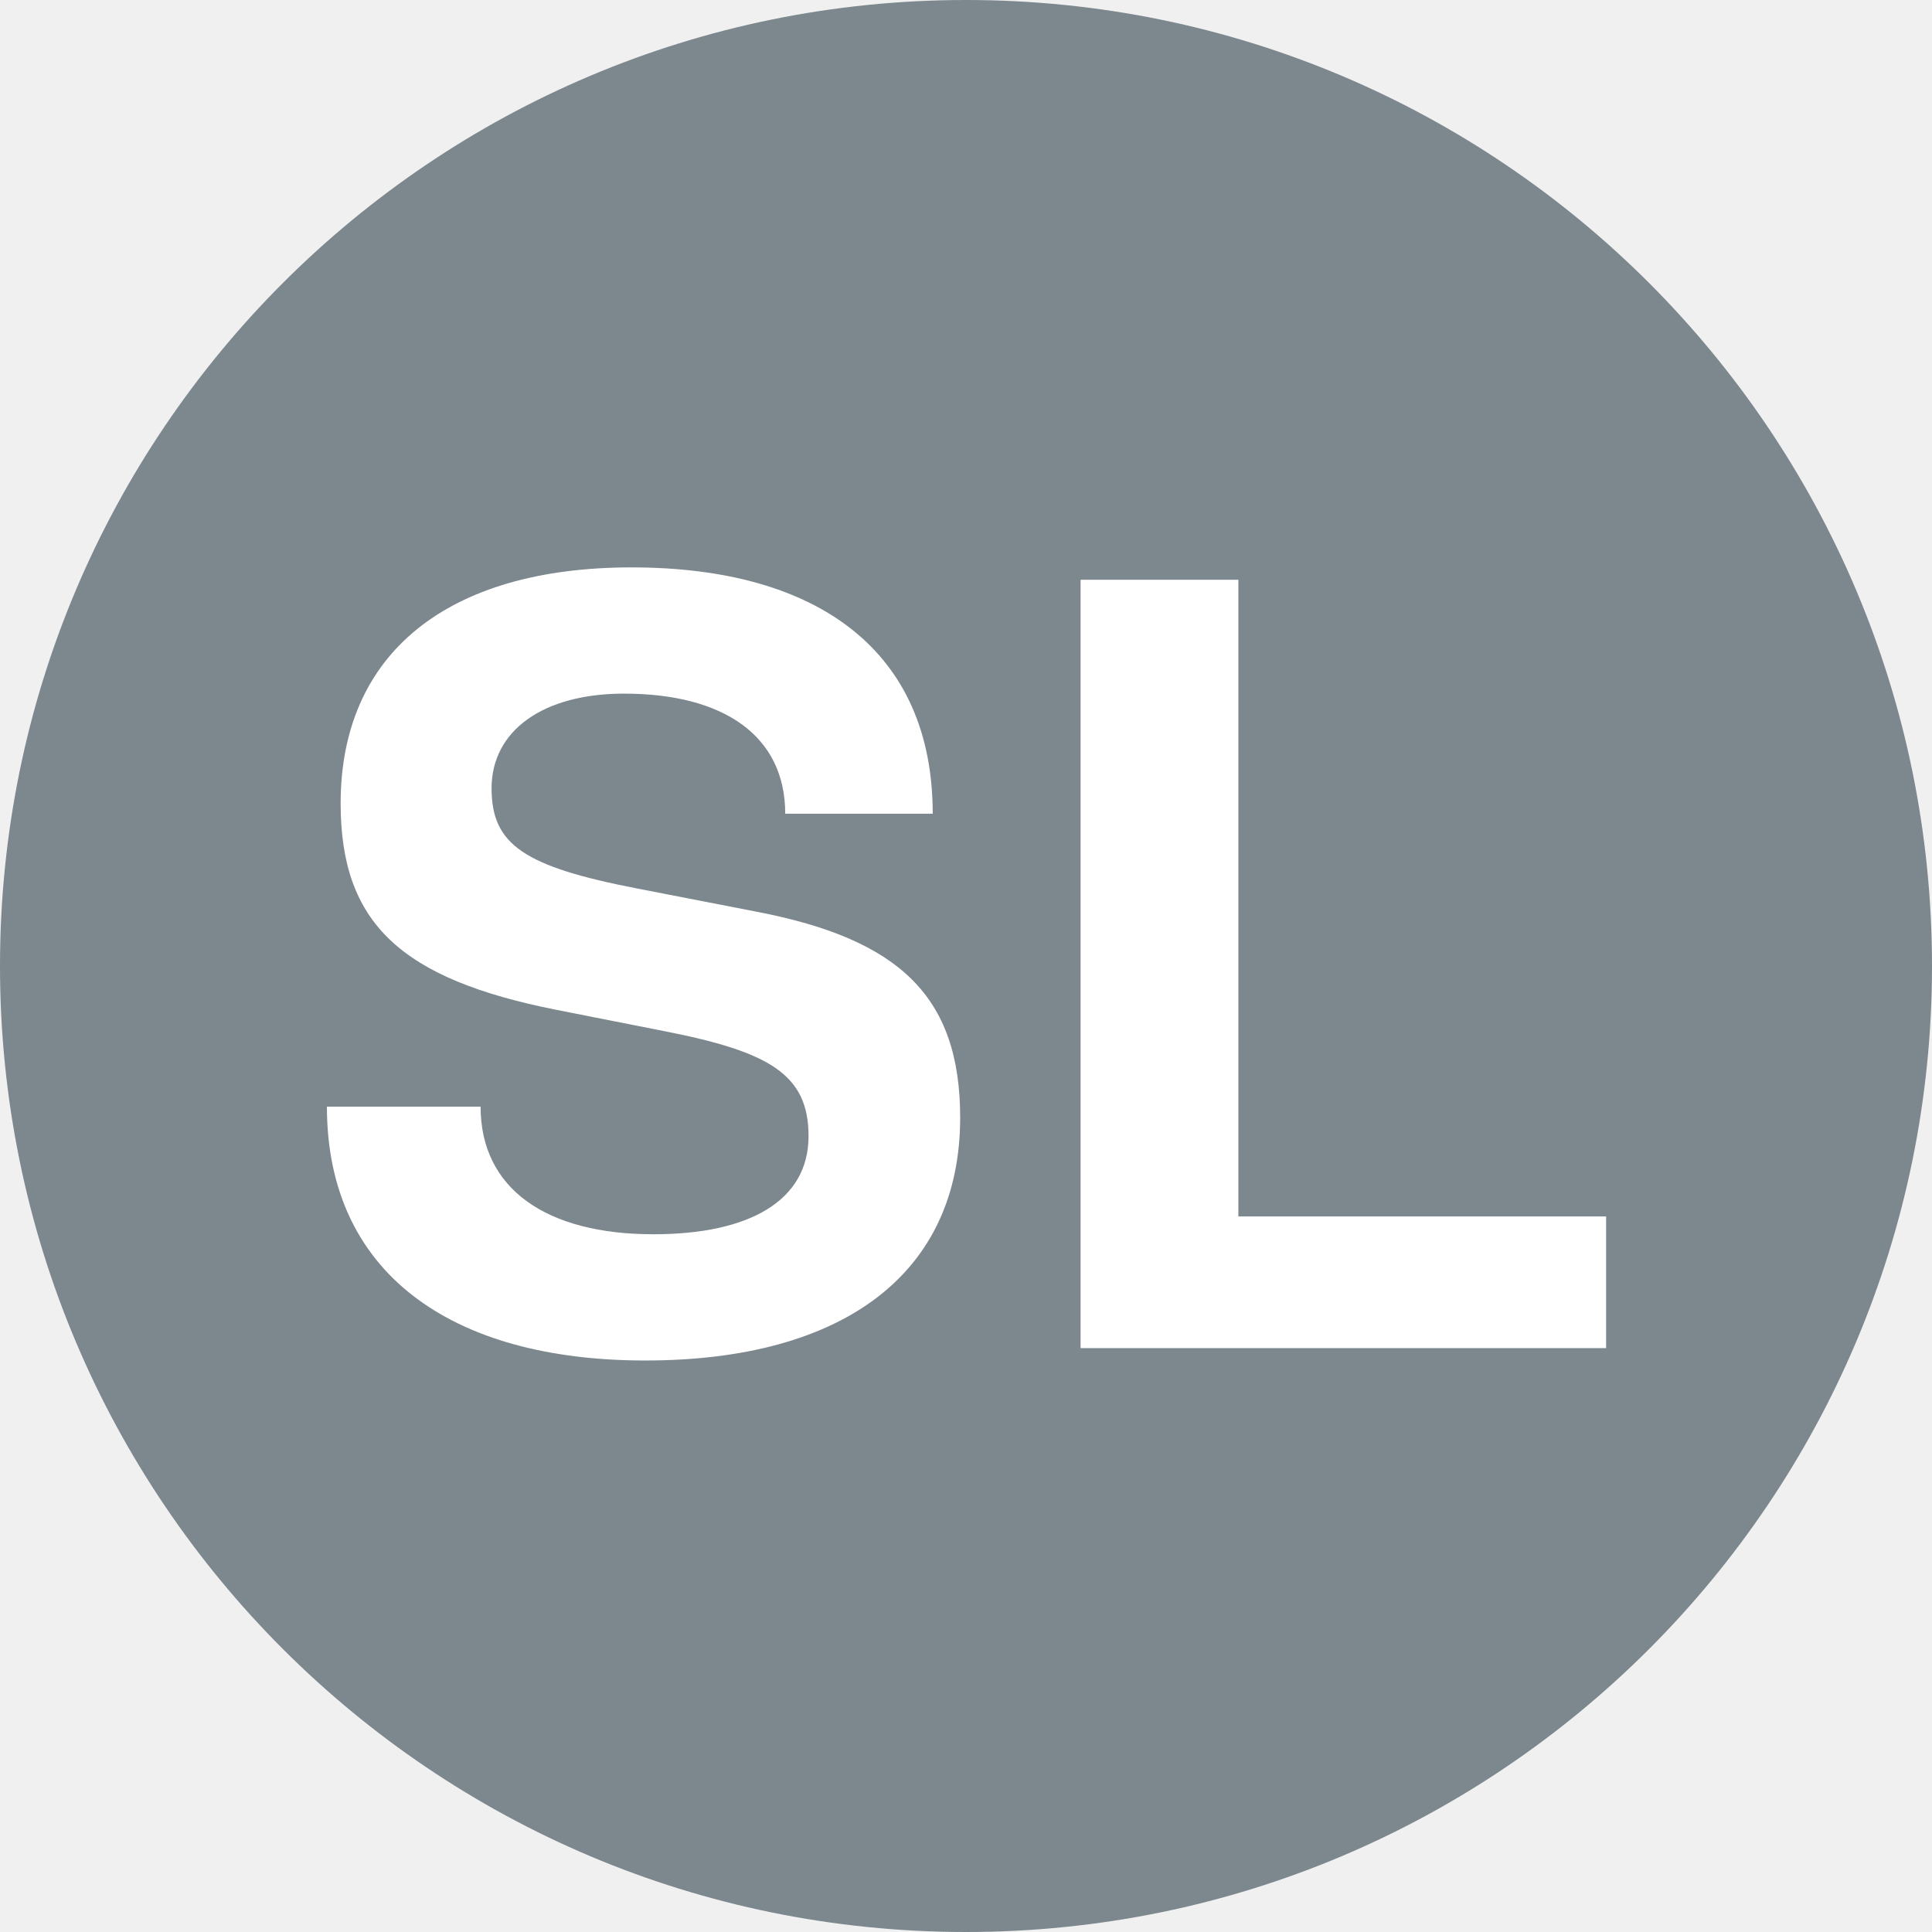
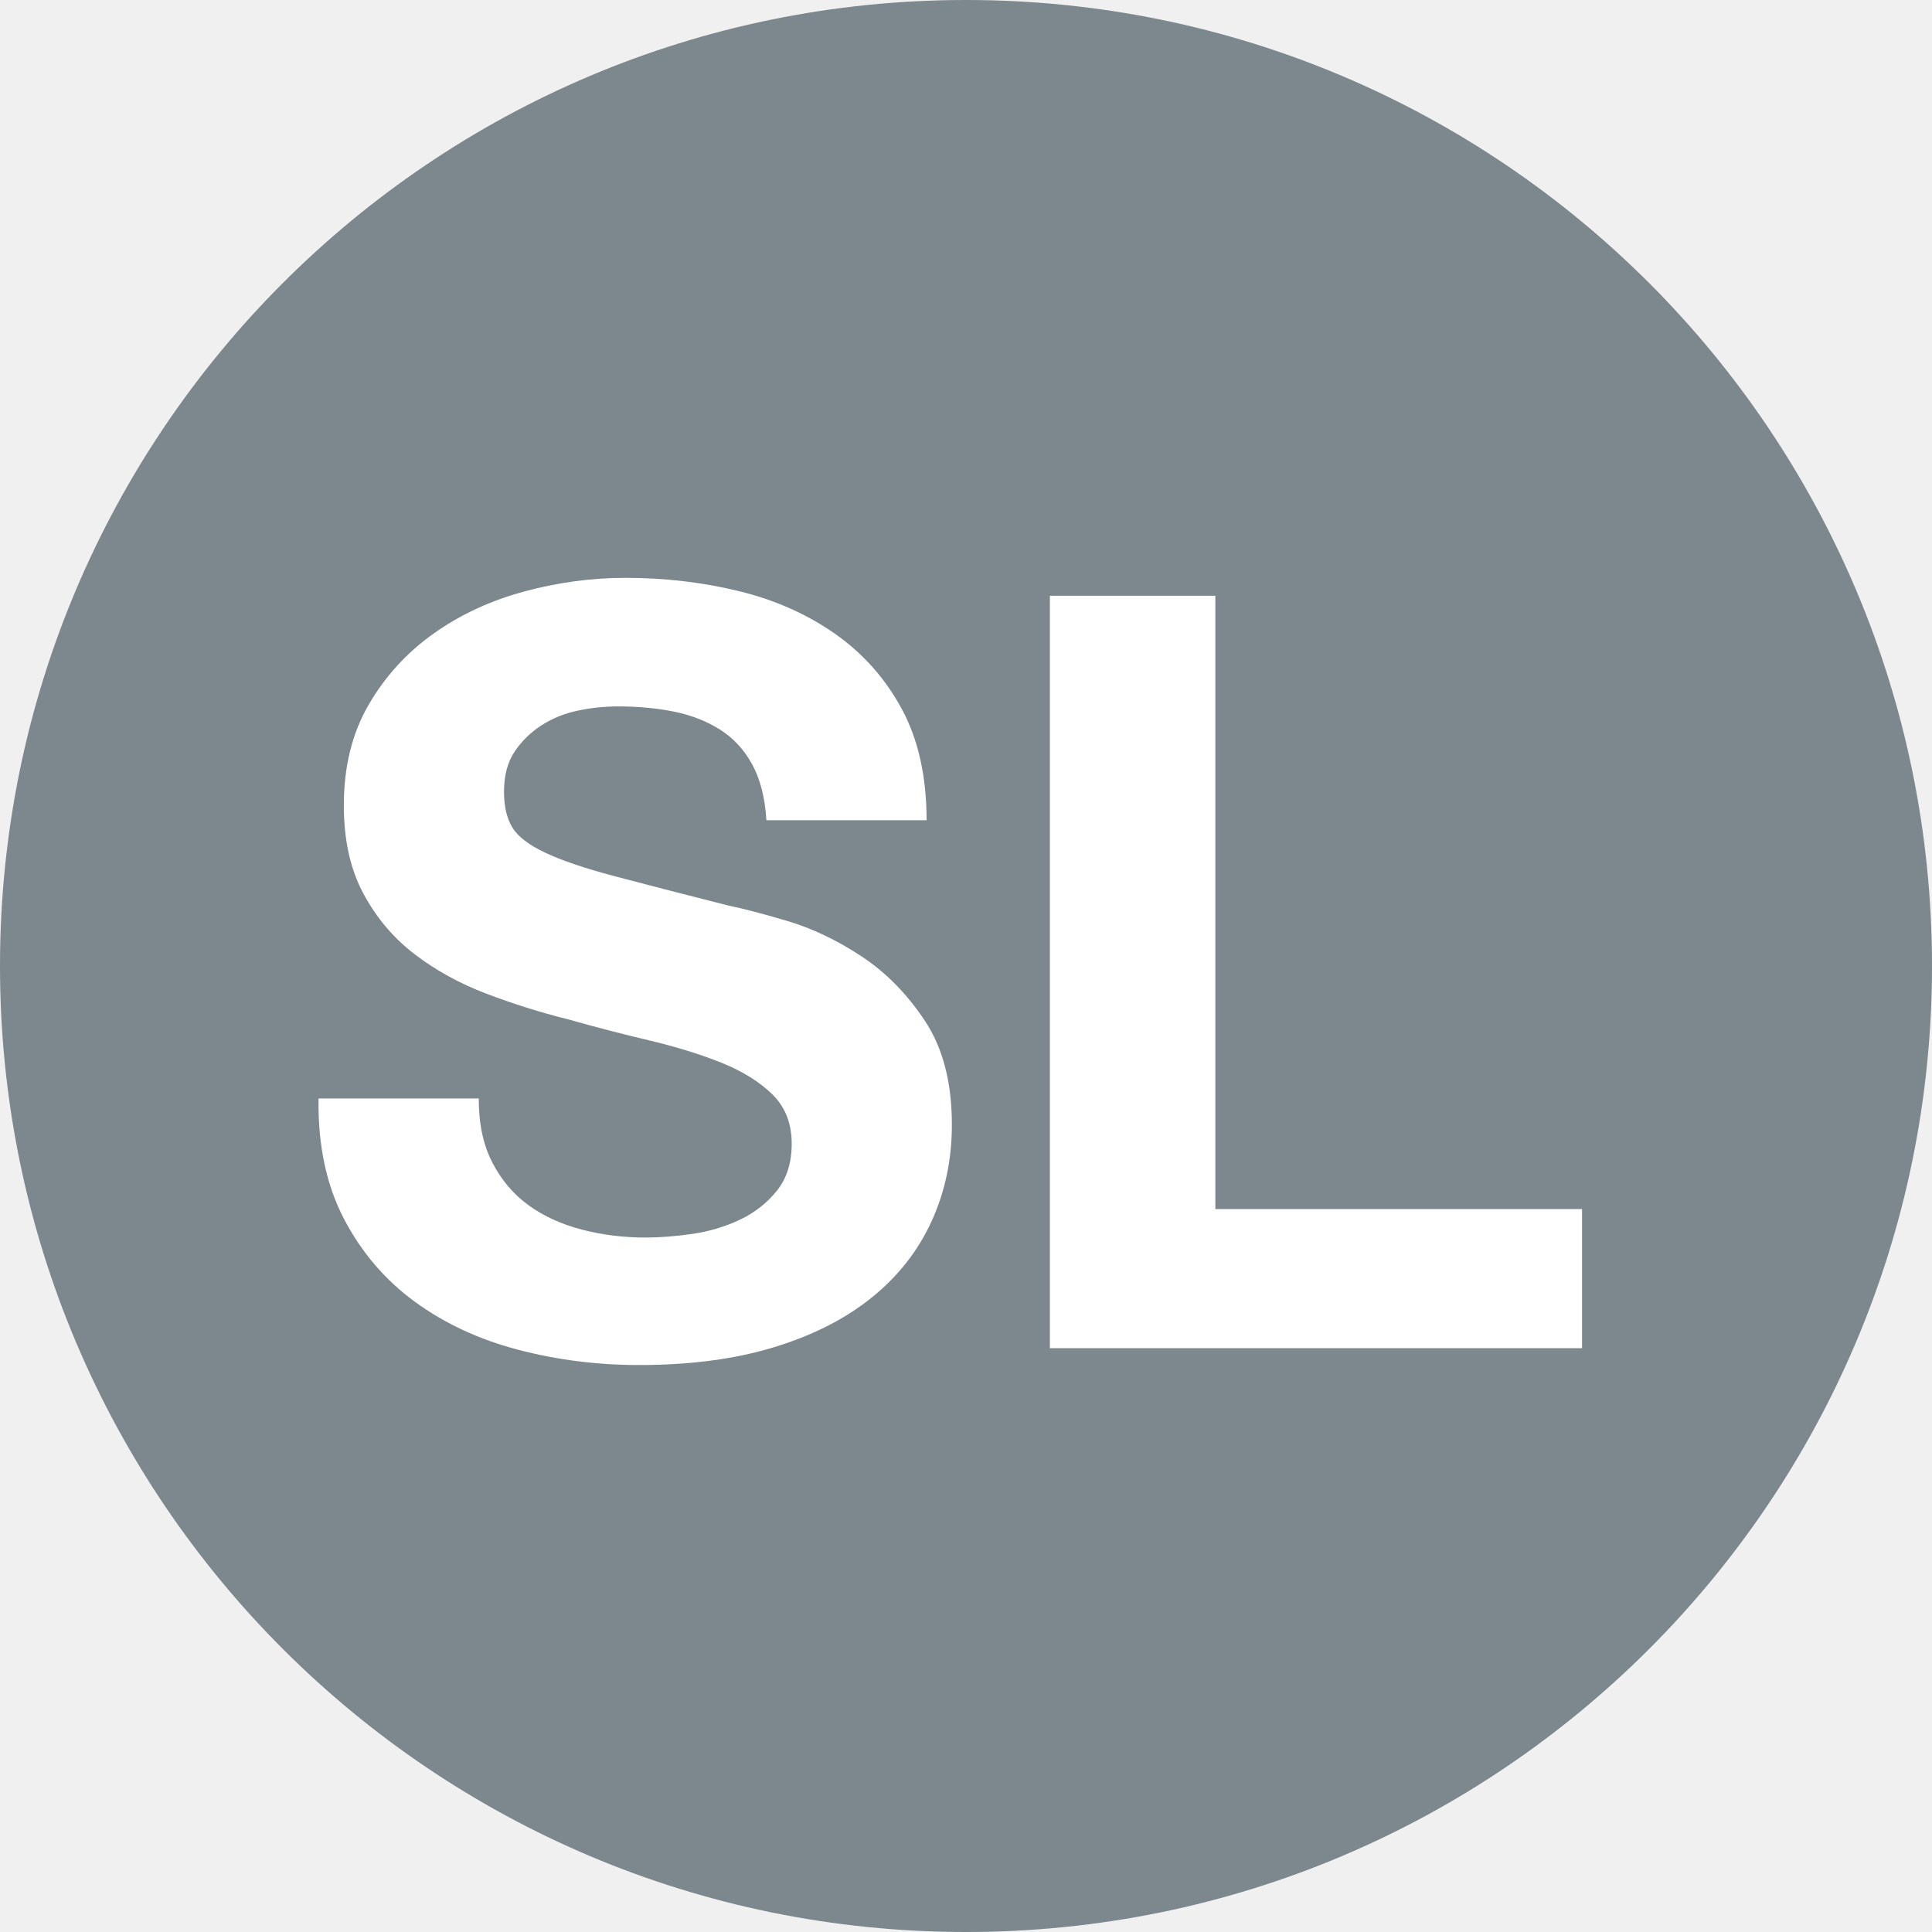
<svg xmlns="http://www.w3.org/2000/svg" width="44px" height="44px" viewBox="0 0 44 44" version="1.1">
  <g id="SL-Circle" stroke="none" stroke-width="1" fill="none" fill-rule="evenodd">
    <rect id="Pill" fill="#7C878E" x="7.10542736e-15" y="0" width="44" height="44" rx="22" />
-     <text id="Line" font-family="HelveticaNeue-Bold, Helvetica Neue" font-size="24" font-weight="bold" fill="#FFFFFF">
-       <tspan x="6.678" y="30.704">SL</tspan>
-     </text>
+     <g id="Line" transform="translate(7.253474, 13.16009)" fill="#FFFFFF" fill-rule="nonzero">
+       <path d="M3.649,11.856 L0.001,11.856 C-0.015,12.912 0.177,13.824 0.577,14.592 C0.977,15.36 1.517,15.992 2.197,16.488 C2.877,16.984 3.661,17.348 4.549,17.58 C5.437,17.812 6.353,17.928 7.297,17.928 C8.465,17.928 9.493,17.792 10.381,17.52 C11.269,17.248 12.013,16.868 12.613,16.38 C13.213,15.892 13.665,15.312 13.969,14.64 C14.273,13.968 14.425,13.24 14.425,12.456 C14.425,11.496 14.221,10.708 13.813,10.092 C13.405,9.476 12.921,8.984 12.361,8.616 C11.801,8.248 11.237,7.98 10.669,7.812 C10.101,7.644 9.657,7.528 9.337,7.464 C8.265,7.192 7.397,6.968 6.733,6.792 C6.069,6.616 5.549,6.44 5.173,6.264 C4.797,6.088 4.545,5.896 4.417,5.688 C4.289,5.48 4.225,5.208 4.225,4.872 C4.225,4.504 4.305,4.2 4.465,3.96 C4.625,3.72 4.829,3.52 5.077,3.36 C5.325,3.2 5.601,3.088 5.905,3.024 C6.209,2.96 6.513,2.928 6.817,2.928 C7.281,2.928 7.709,2.968 8.101,3.048 C8.493,3.128 8.841,3.264 9.145,3.456 C9.449,3.648 9.693,3.912 9.877,4.248 C10.061,4.584 10.169,5.008 10.201,5.52 L13.849,5.52 C13.849,4.528 13.661,3.684 13.285,2.988 C12.909,2.292 12.401,1.72 11.761,1.272 C11.121,0.824 10.389,0.5 9.565,0.3 C8.741,0.1 7.881,0 6.985,0 C6.217,0 5.449,0.104 4.681,0.312 C3.913,0.52 3.225,0.84 2.617,1.272 C2.009,1.704 1.517,2.244 1.141,2.892 C0.765,3.54 0.577,4.304 0.577,5.184 C0.577,5.968 0.725,6.636 1.021,7.188 C1.317,7.74 1.705,8.2 2.185,8.568 C2.665,8.936 3.209,9.236 3.817,9.468 C4.425,9.7 5.049,9.896 5.689,10.056 C6.313,10.232 6.929,10.392 7.537,10.536 C8.145,10.68 8.689,10.848 9.169,11.04 C9.649,11.232 10.037,11.472 10.333,11.76 C10.629,12.048 10.777,12.424 10.777,12.888 C10.777,13.32 10.665,13.676 10.441,13.956 C10.217,14.236 9.937,14.456 9.601,14.616 C9.265,14.776 8.905,14.884 8.521,14.94 C8.137,14.996 7.777,15.024 7.441,15.024 C6.945,15.024 6.465,14.964 6.001,14.844 C5.537,14.724 5.133,14.54 4.789,14.292 C4.445,14.044 4.169,13.72 3.961,13.32 C3.753,12.92 3.649,12.432 3.649,11.856 Z" id="Path" />
+       <polygon id="Path" points="16.657 0.408 16.657 17.544 28.777 17.544 28.777 14.376 20.425 14.376 20.425 0.408" />
+     </g>
  </g>
</svg>
